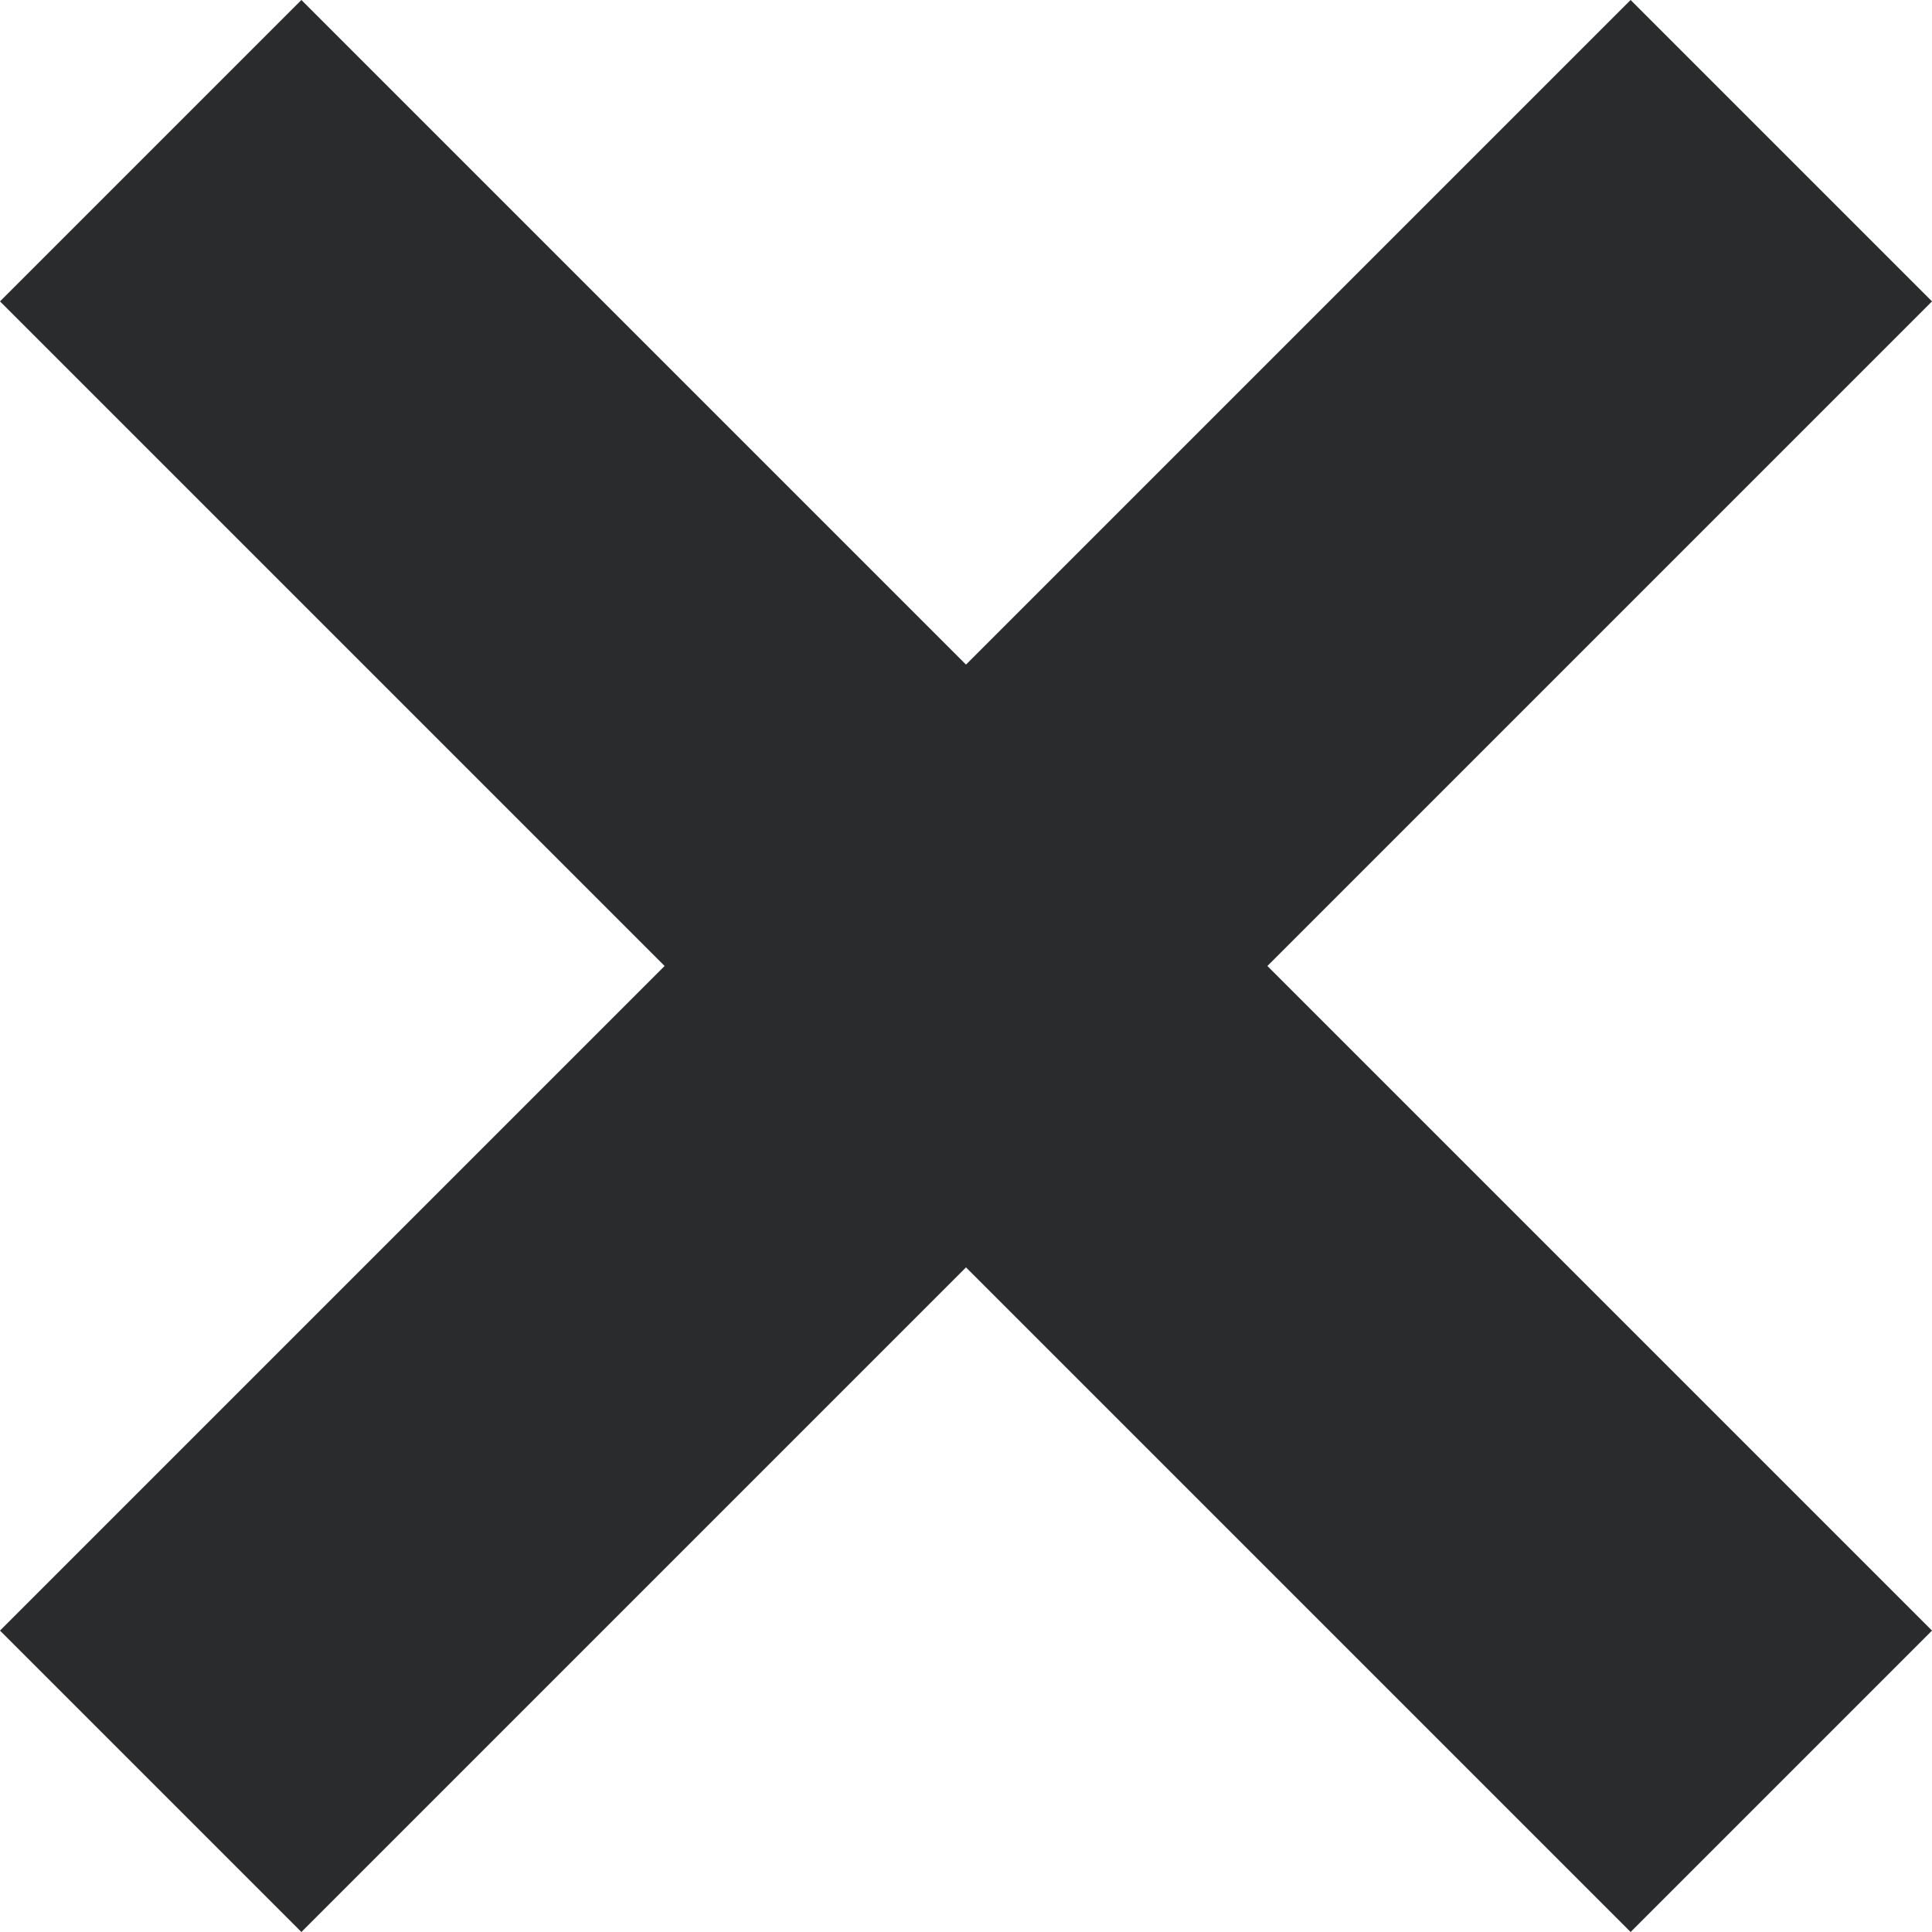
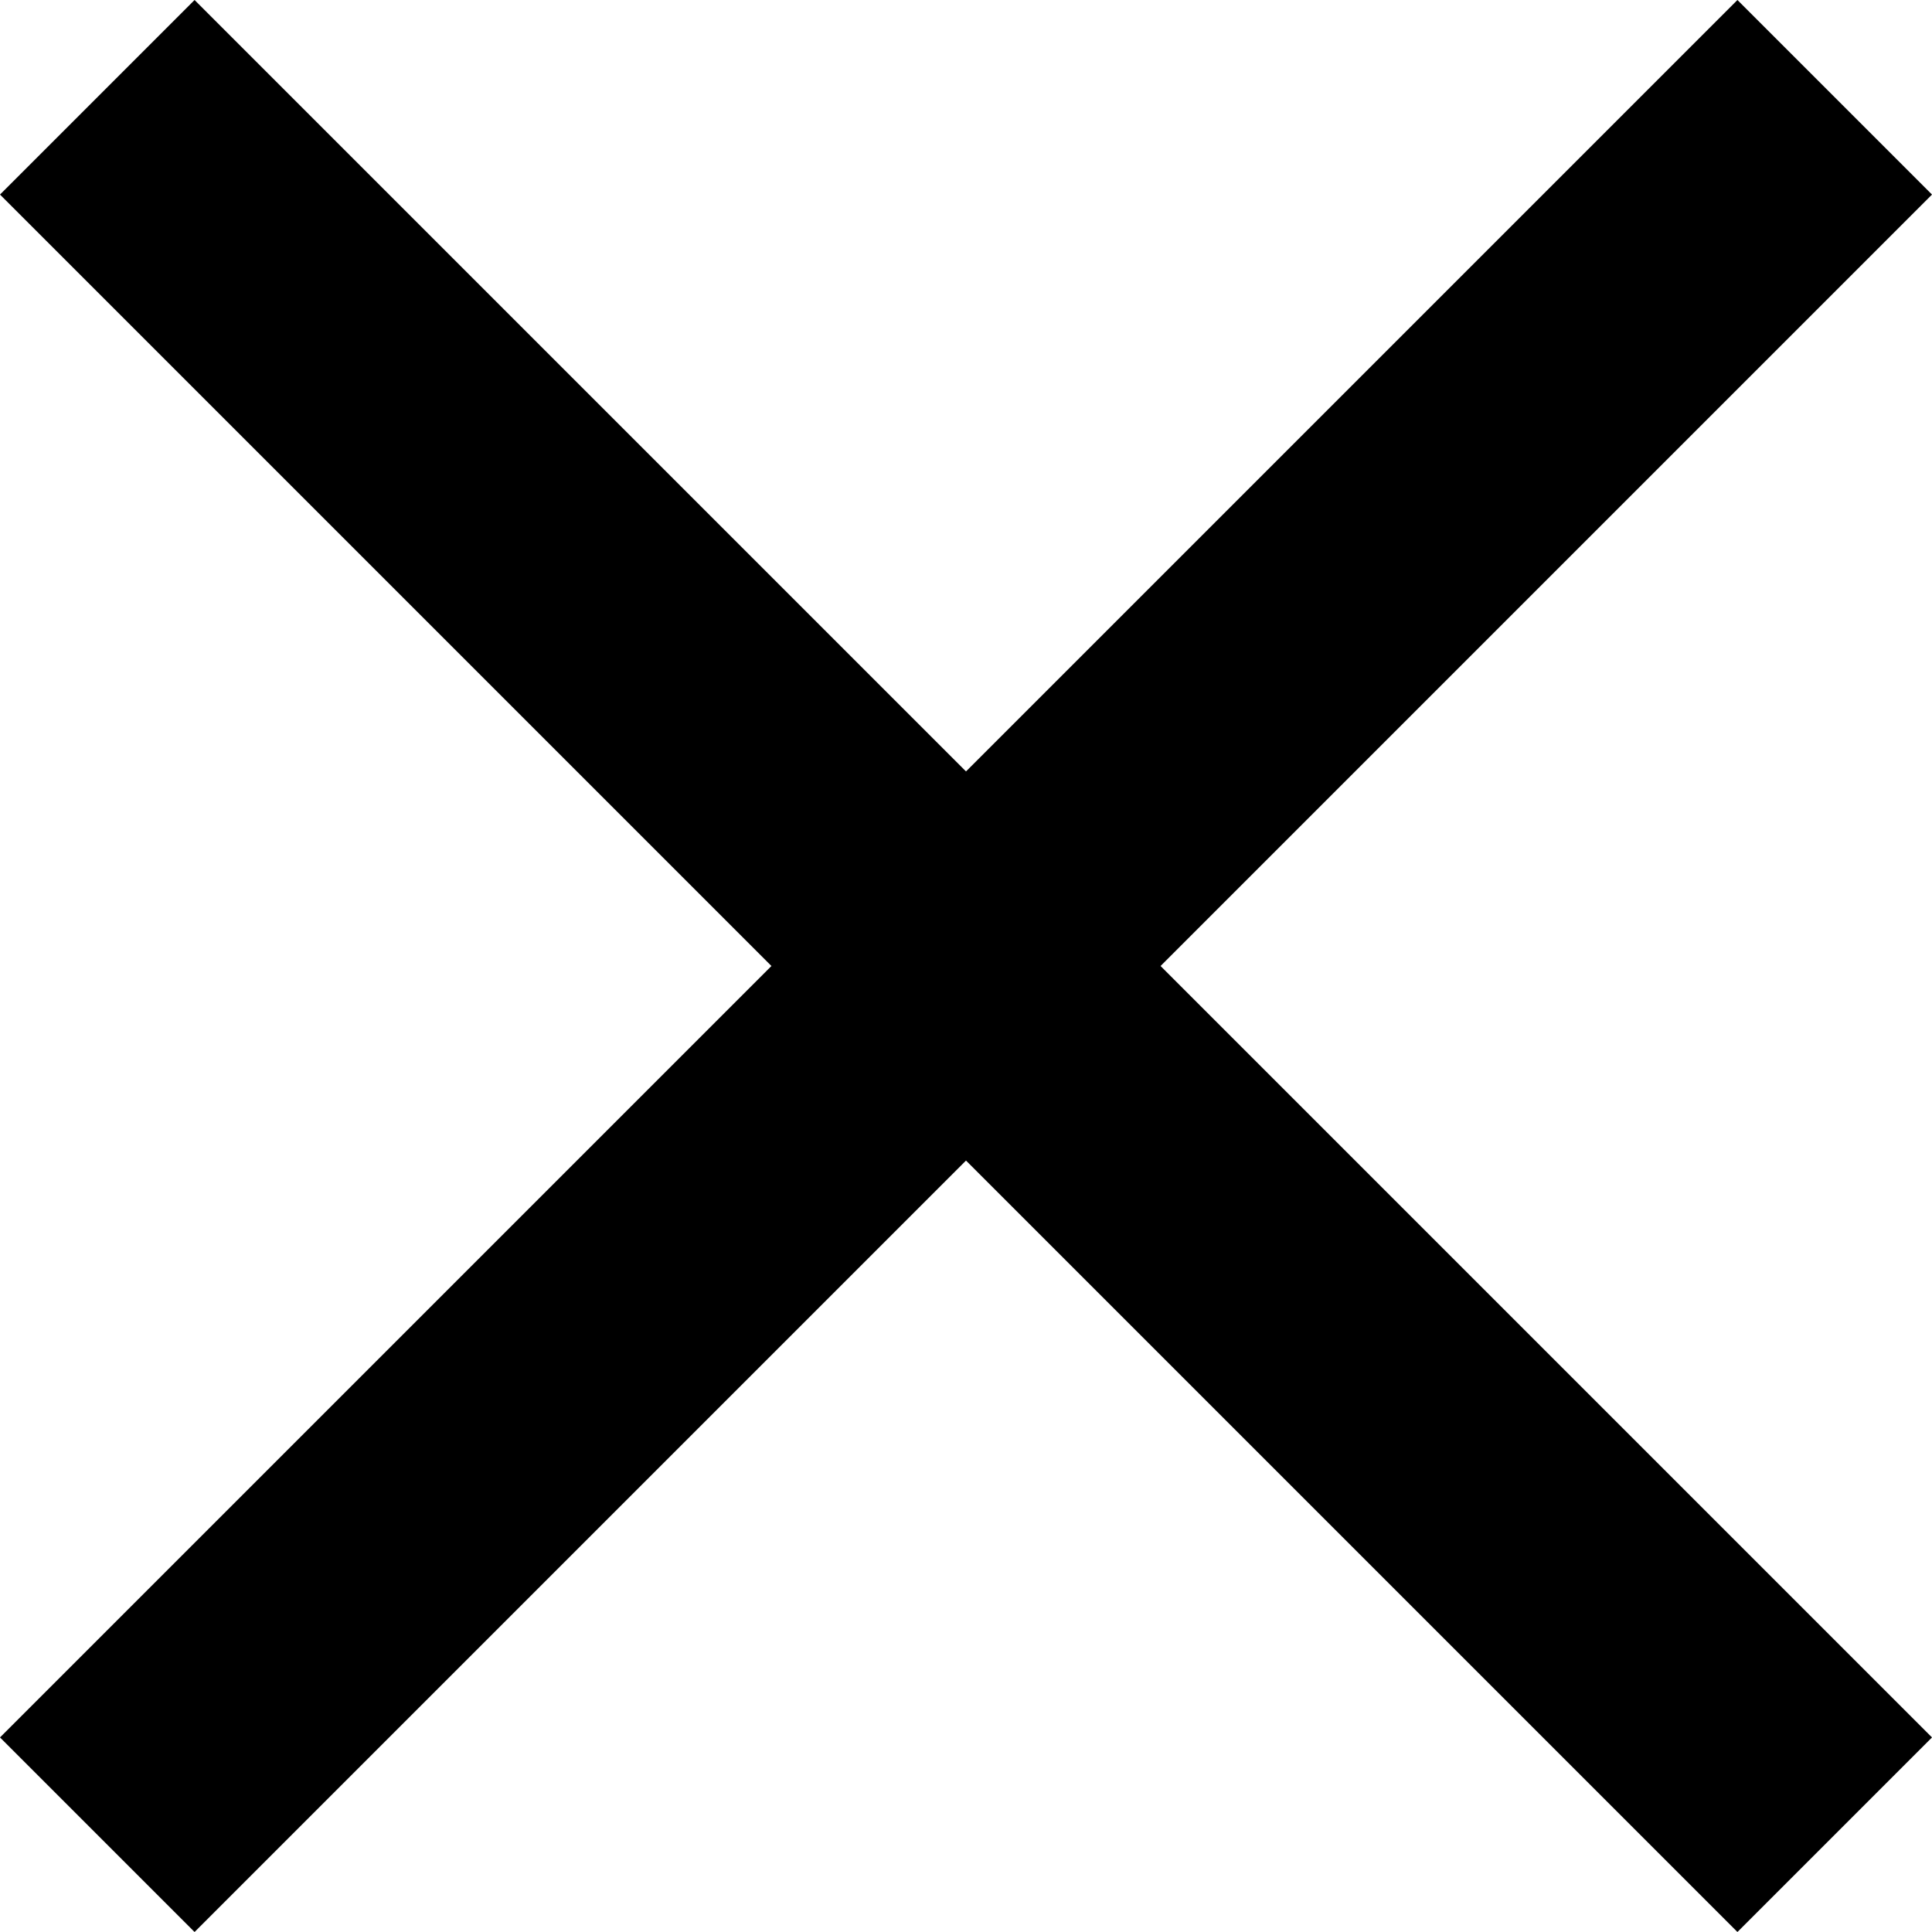
- <svg xmlns="http://www.w3.org/2000/svg" version="1.1" id="Layer_1" x="0px" y="0px" viewBox="0 0 100 100" style="enable-background:new 0 0 100 100;" xml:space="preserve">
-   <style type="text/css">
- 	.st0{fill:#2A2B2C;}
- </style>
-   <path class="st0" d="M100,84.4L65.6,50L100,15.6L84.4,0L50,34.4L15.6,0L0,15.6L34.4,50L0,84.4L15.6,100L50,65.6L84.4,100L100,84.4z" />
+ <svg xmlns="http://www.w3.org/2000/svg" viewBox="0 0 100 100">
+   <path d="M100 10.071L89.929 0L50 39.929L10.071 0L0 10.071L39.929 50L0 89.929L10.071 100L50 60.071L89.929 100L100 89.929L60.071 50L100 10.071Z" />
</svg>
